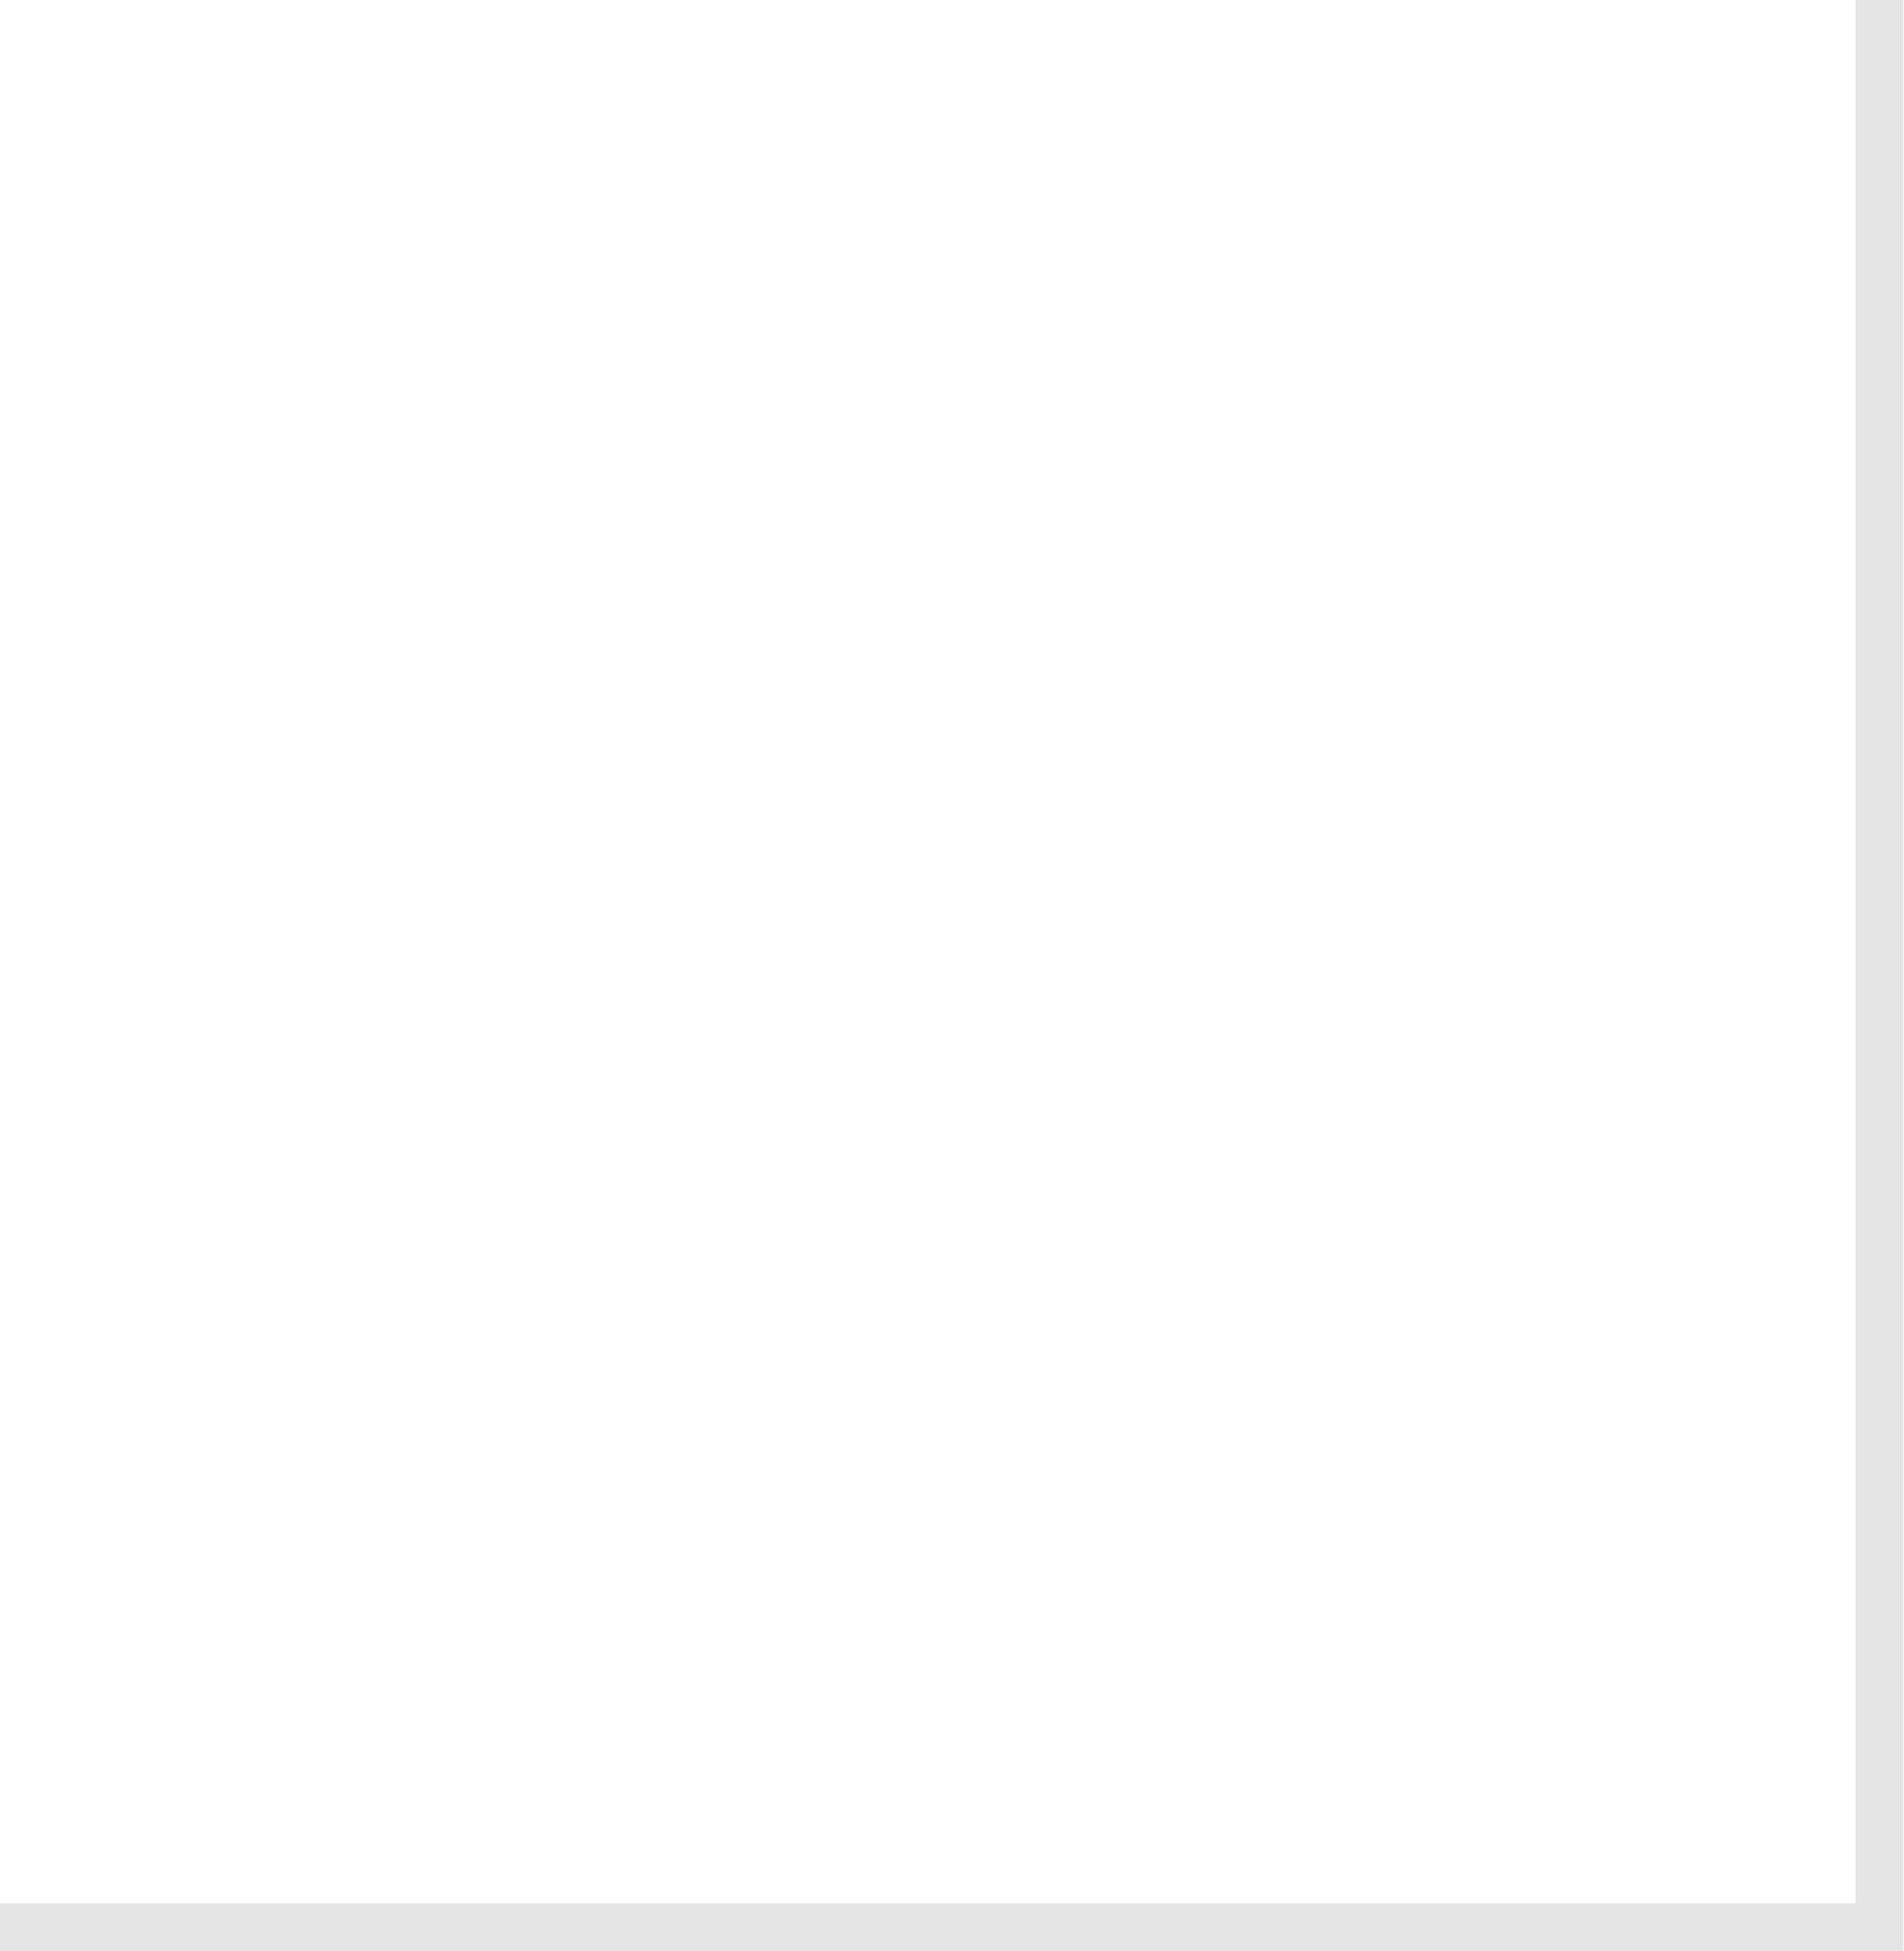
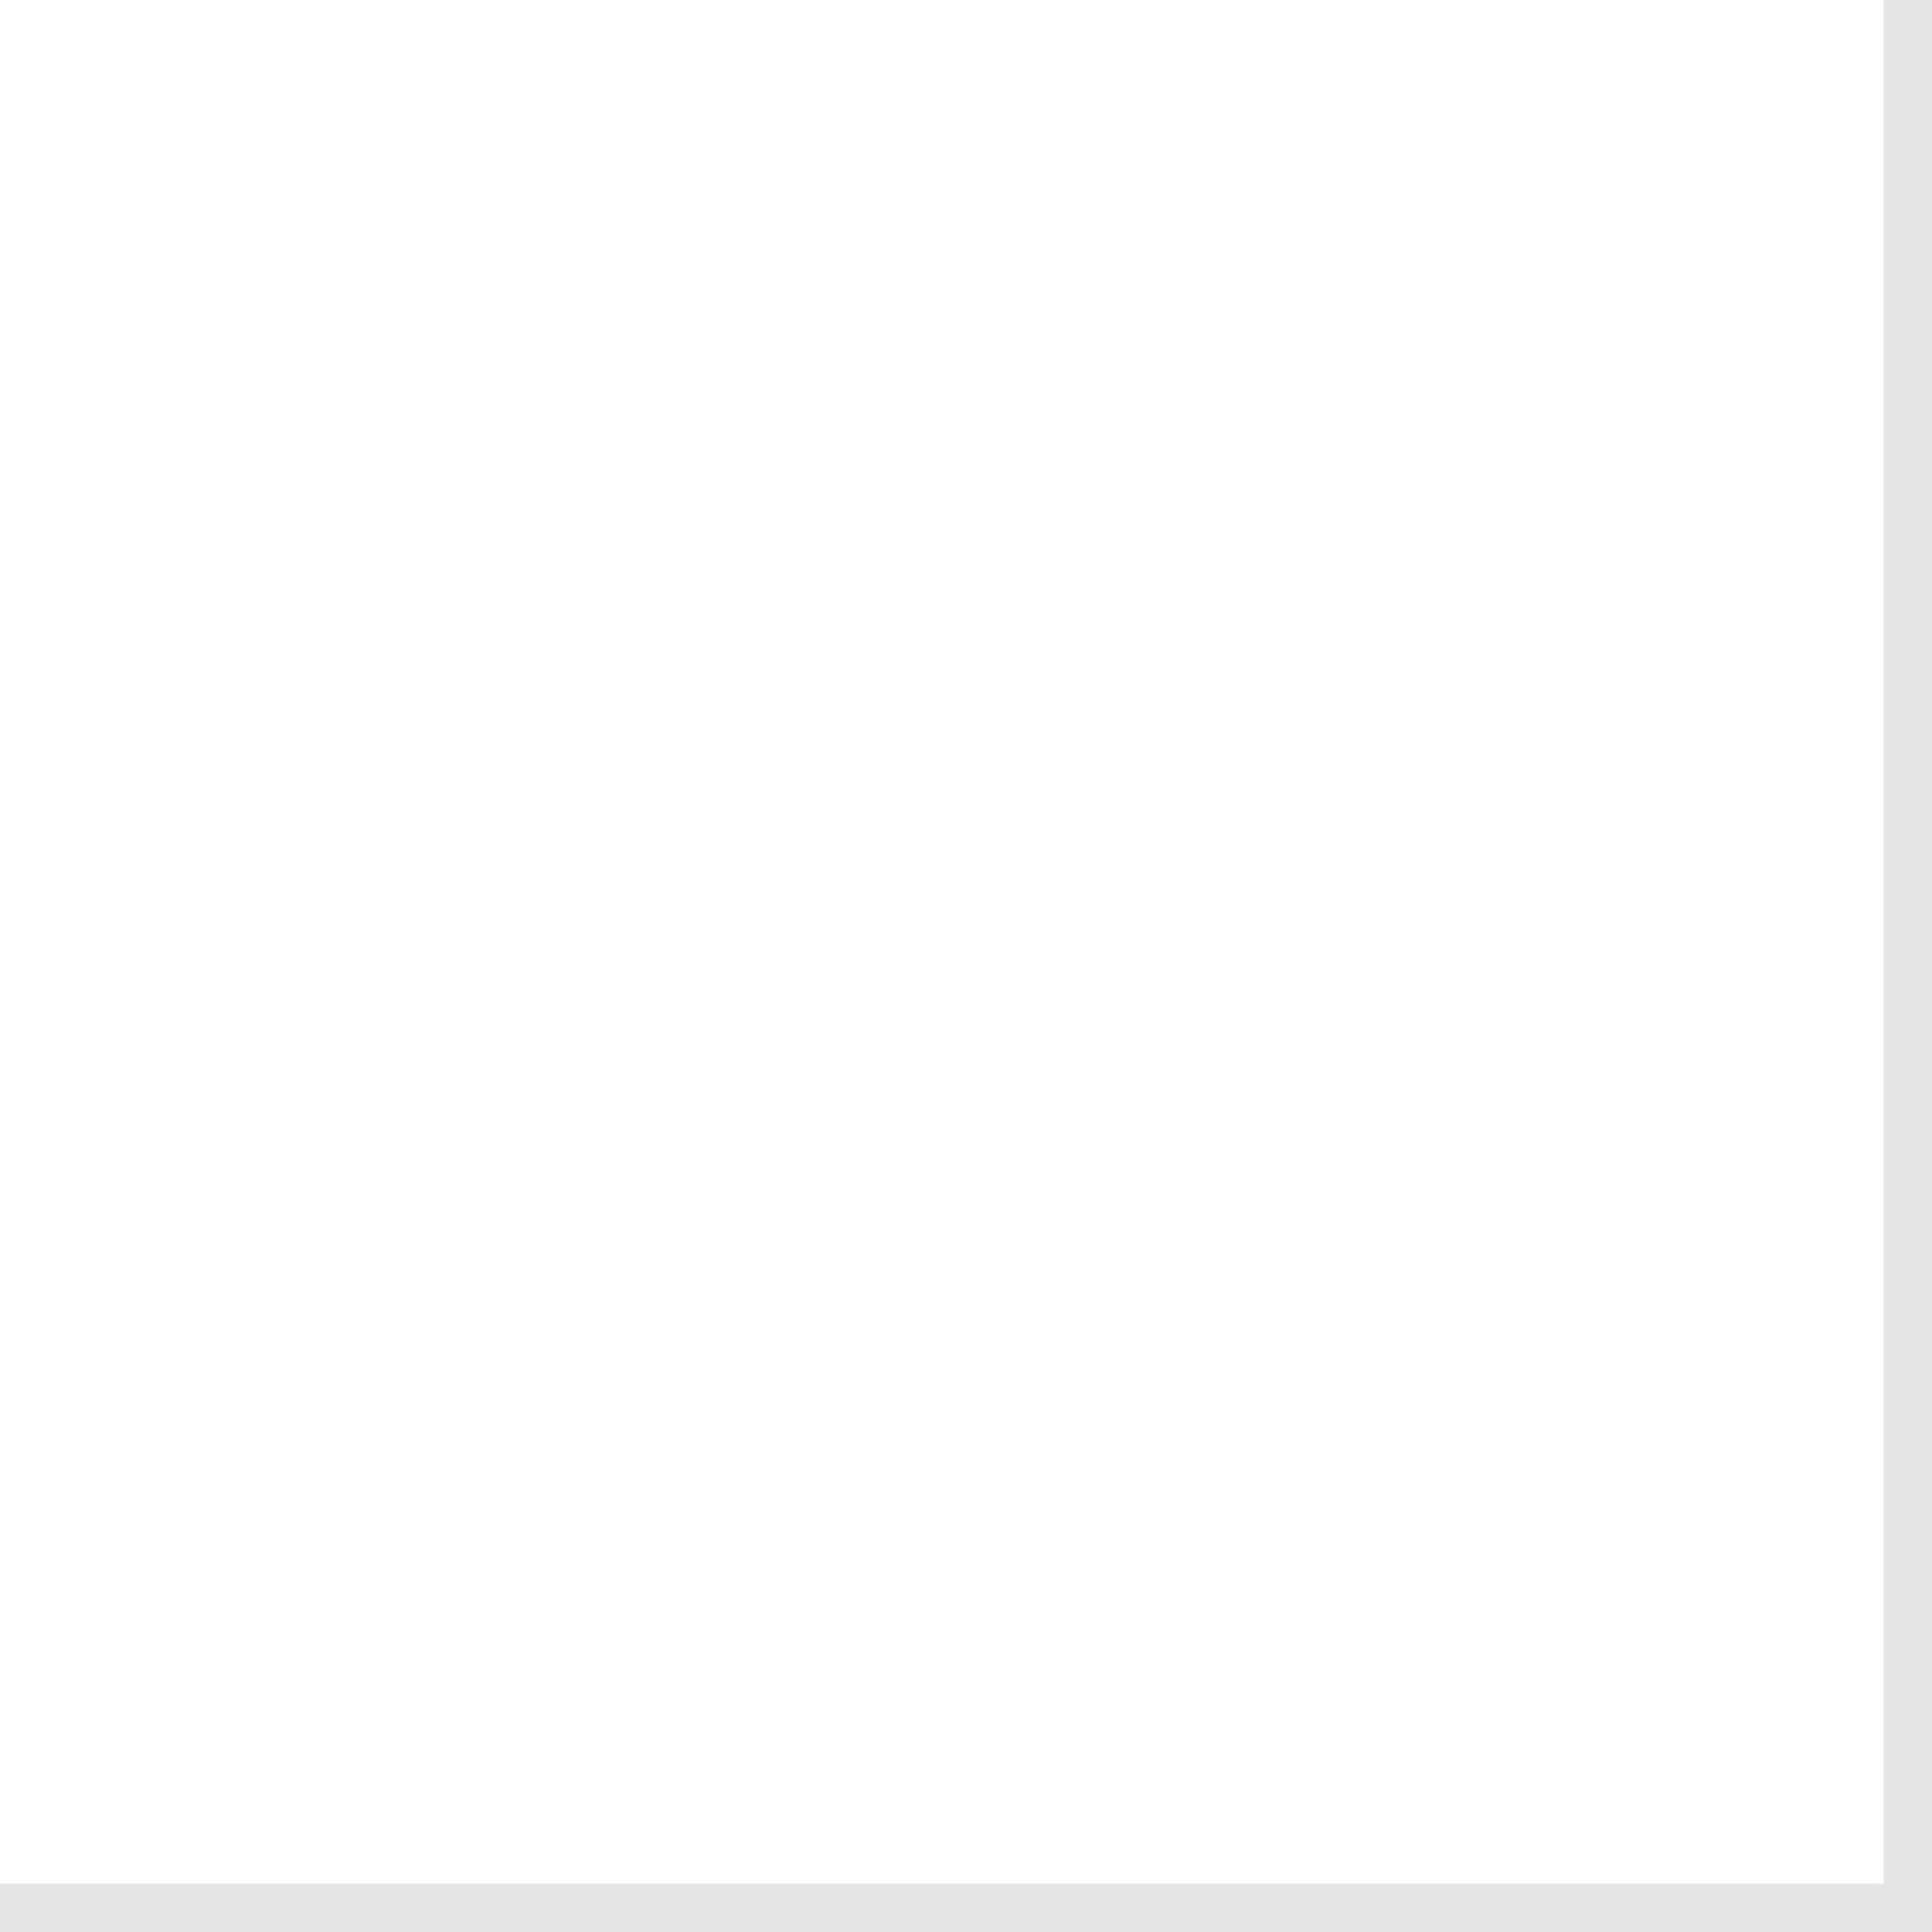
- <svg xmlns="http://www.w3.org/2000/svg" width="40" height="41" viewBox="0 0 40 41" fill="none">
-   <line x1="39.5" y1="40" x2="39.5" y2="3.74913e-06" stroke="#e5e5e5" />
-   <line x1="40" y1="40.5" x2="3.77099e-06" y2="40.5" stroke="#e5e5e5" />
+ <svg xmlns="http://www.w3.org/2000/svg" width="40" height="40" viewBox="0 0 40 40" fill="none">
+   <line x1="40" y1="40" x2="40" y2="0" stroke-width="2" stroke="#e5e5e5" />
+   <line x1="40" y1="40" x2="0" y2="40" stroke-width="2" stroke="#e5e5e5" />
</svg>
